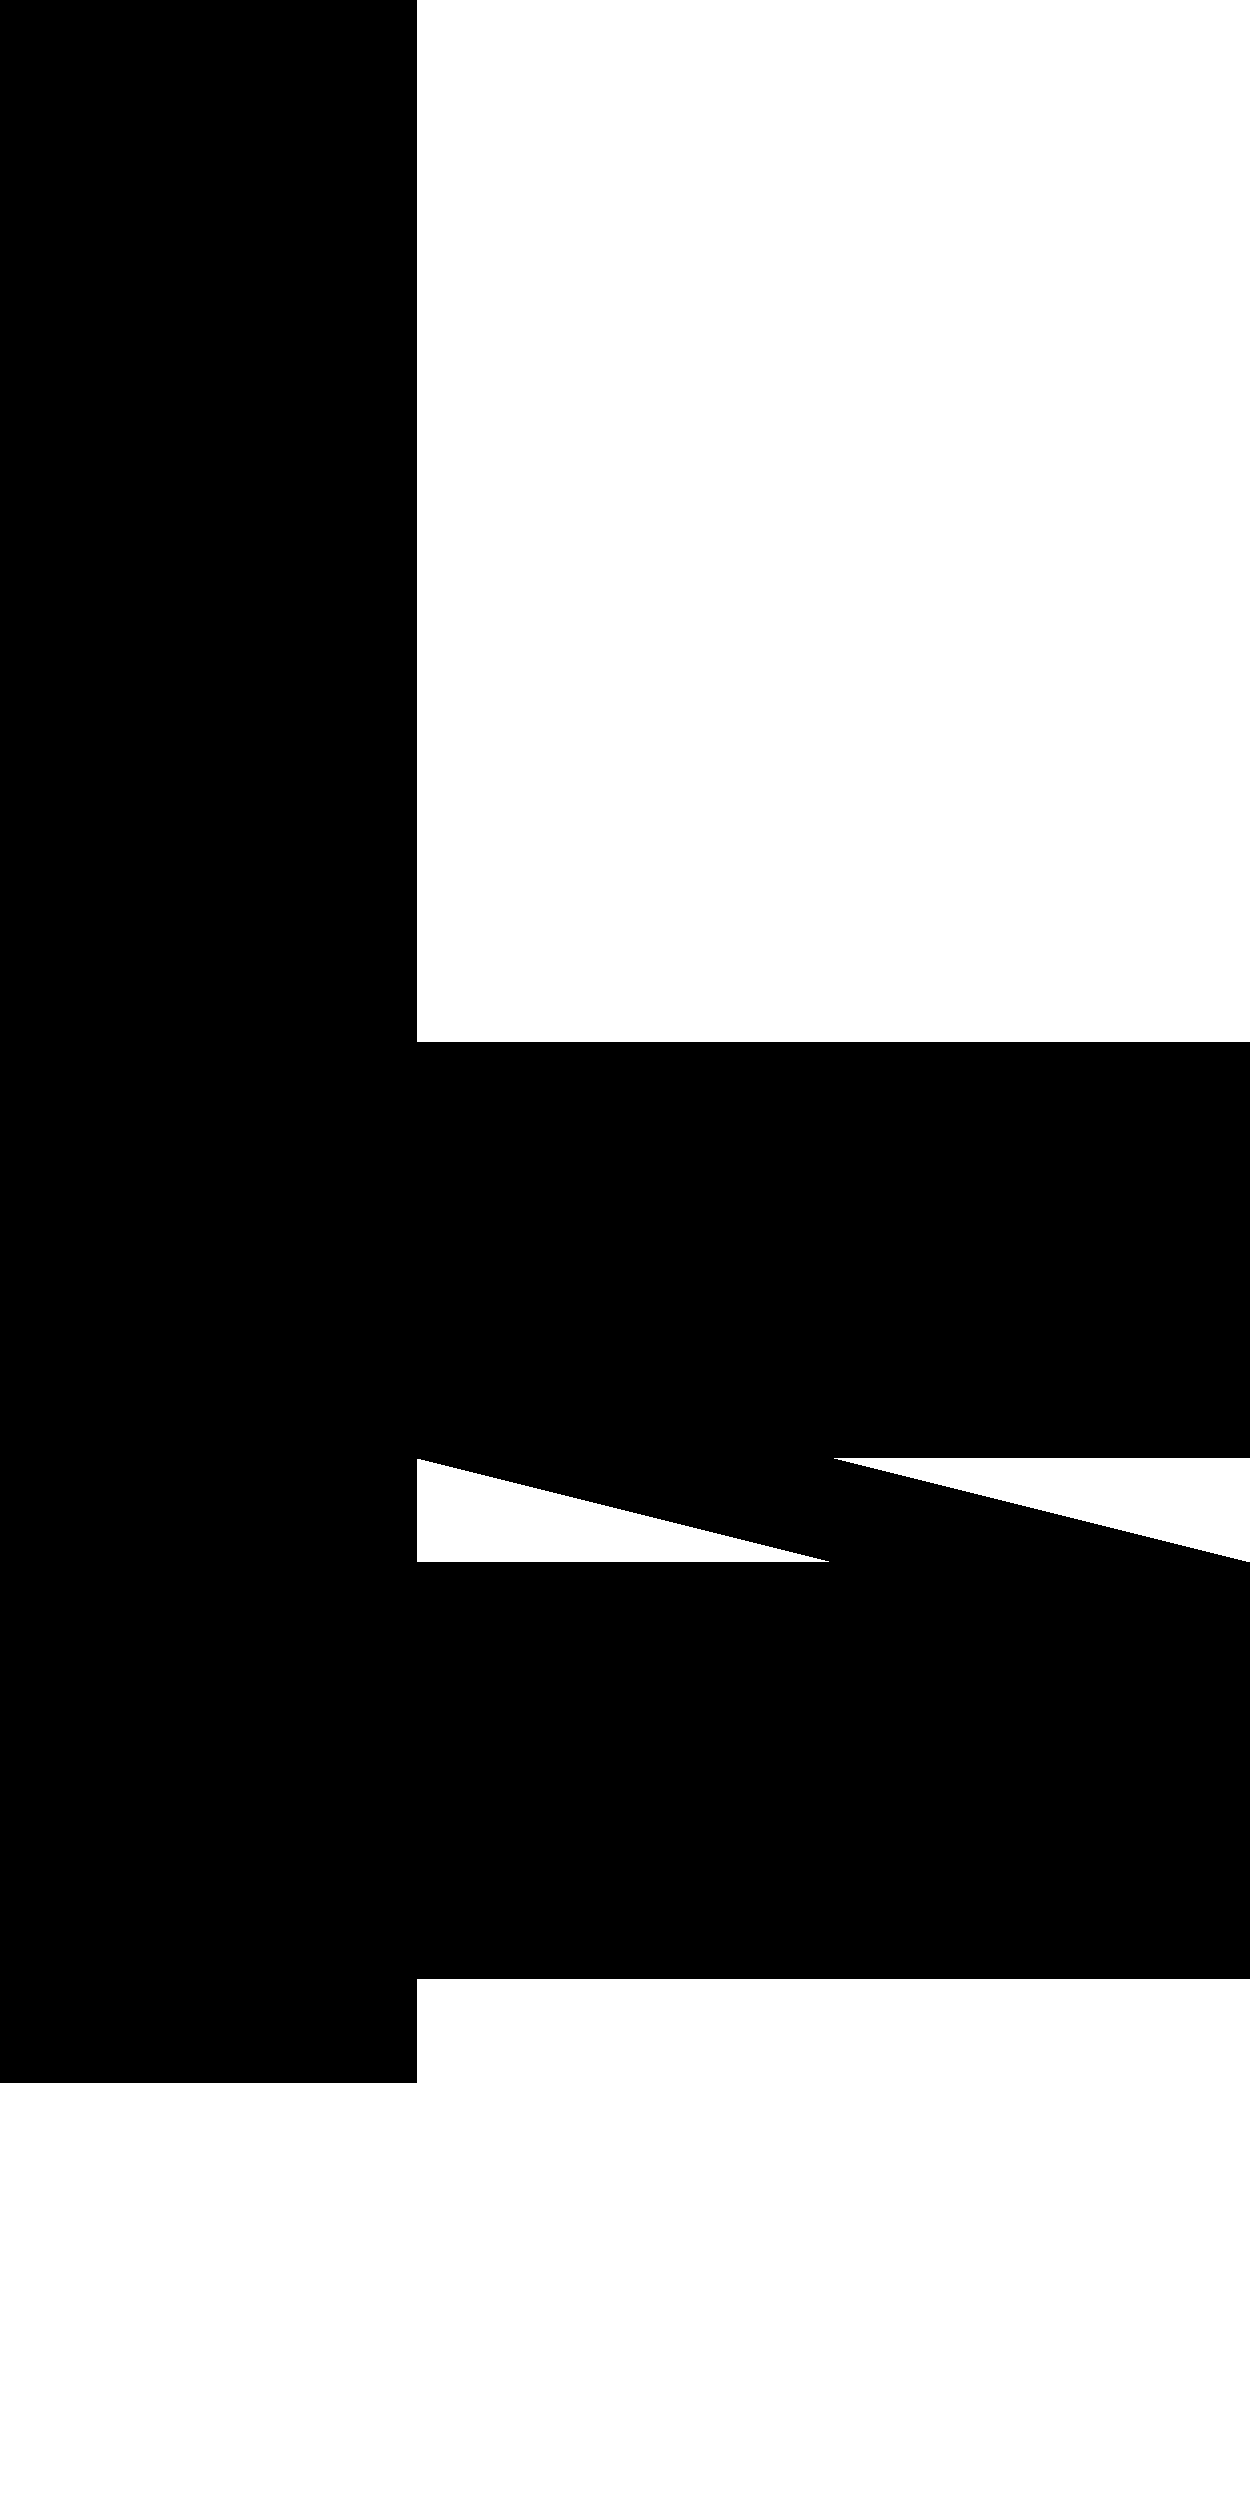
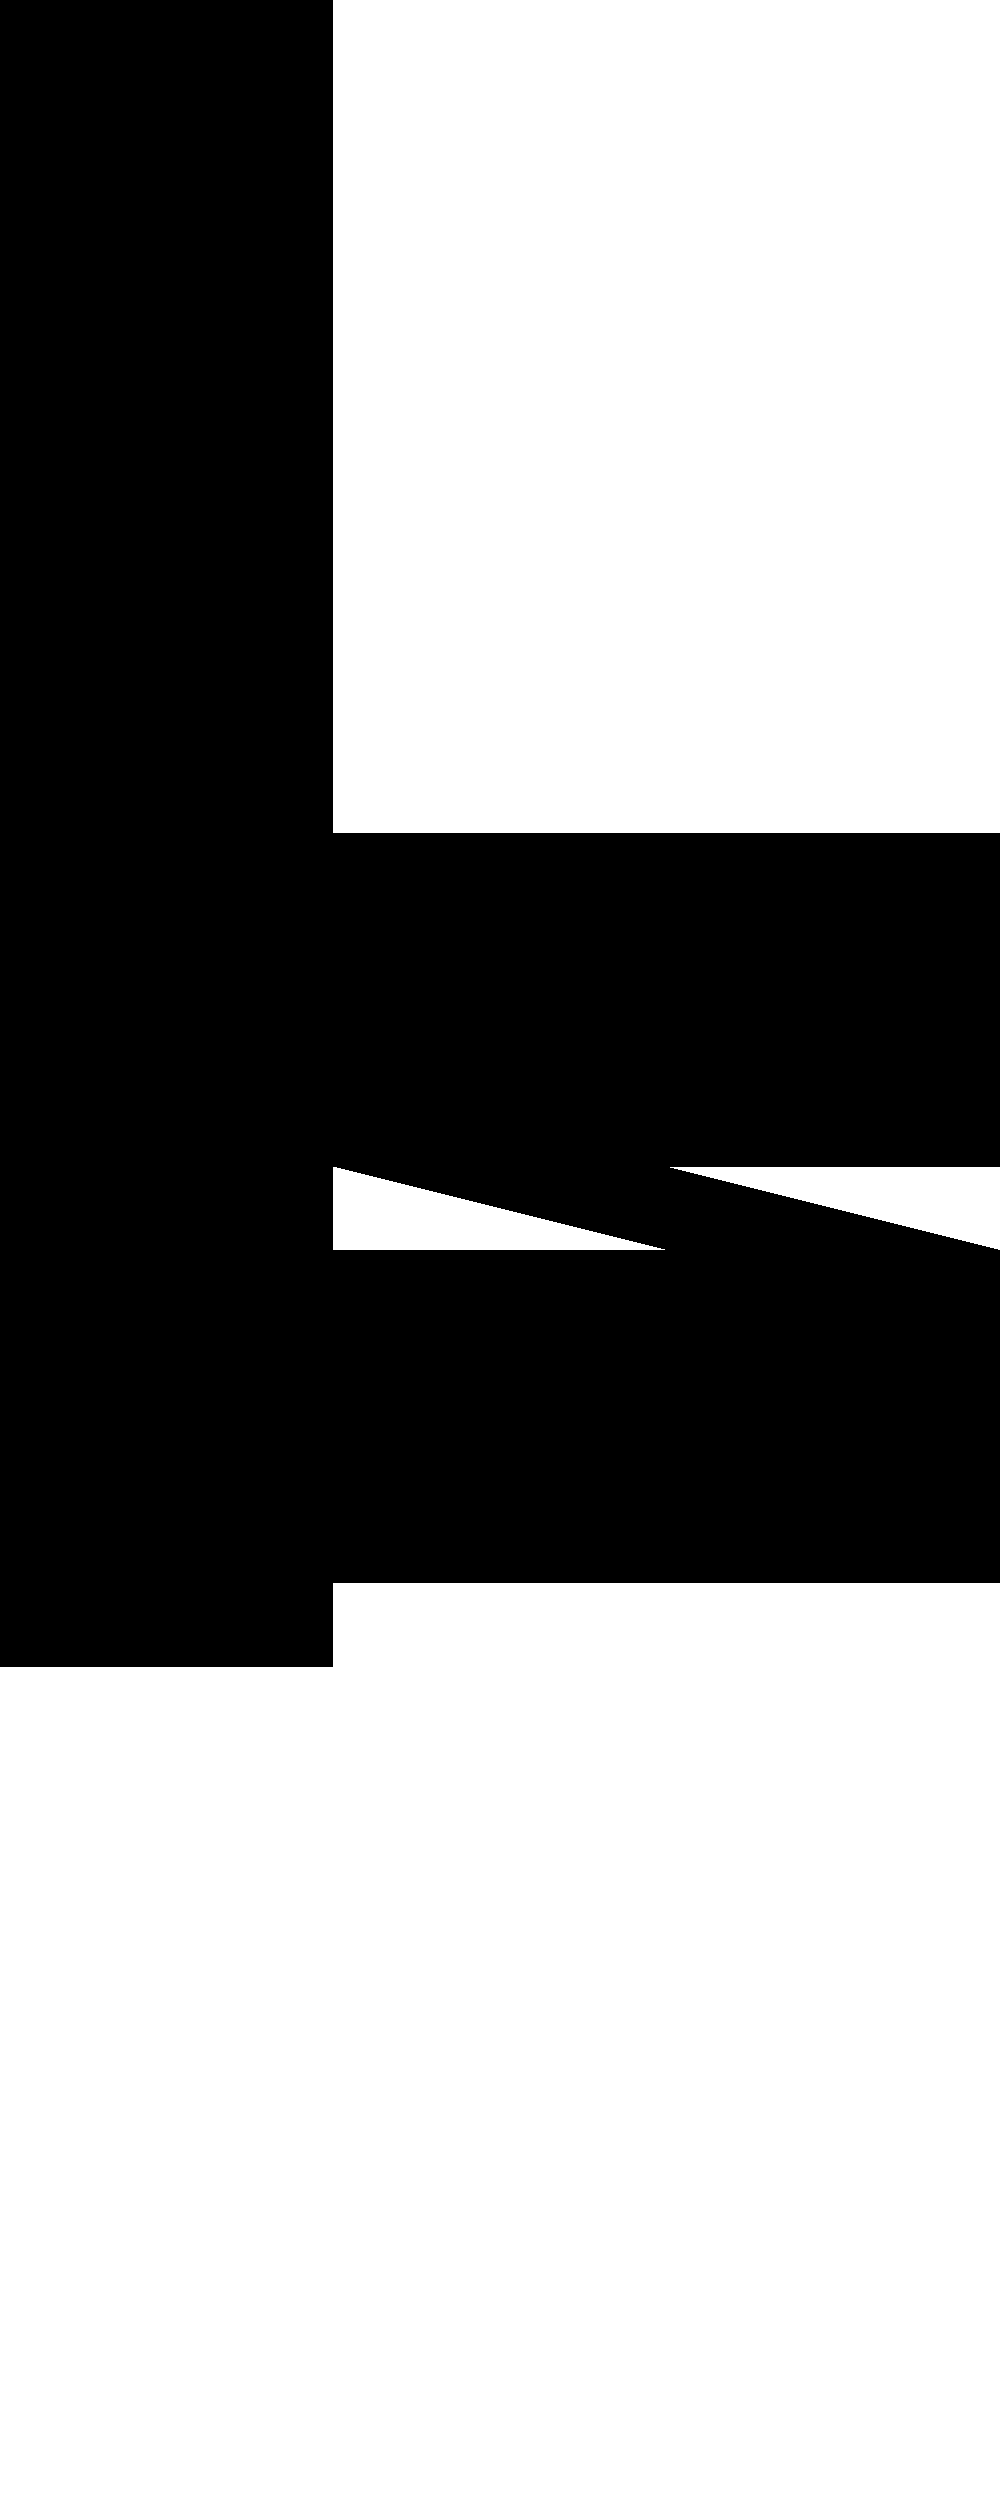
- <svg xmlns="http://www.w3.org/2000/svg" viewBox="0 0 12 24" shape-rendering="crispEdges">
+ <svg xmlns="http://www.w3.org/2000/svg" viewBox="0 0 12 30" shape-rendering="crispEdges">
  <g>
    <polygon class="k" points="0,0 4,0 4,20 0,20" />
    <polygon class="k" points="4,10 12,10 12,14 4,14" />
    <polygon class="k" points="4,15 12,15 12,19 4,19" />
    <polygon class="k" points="4,14 8,14 12,15 8,15" />
  </g>
</svg>
